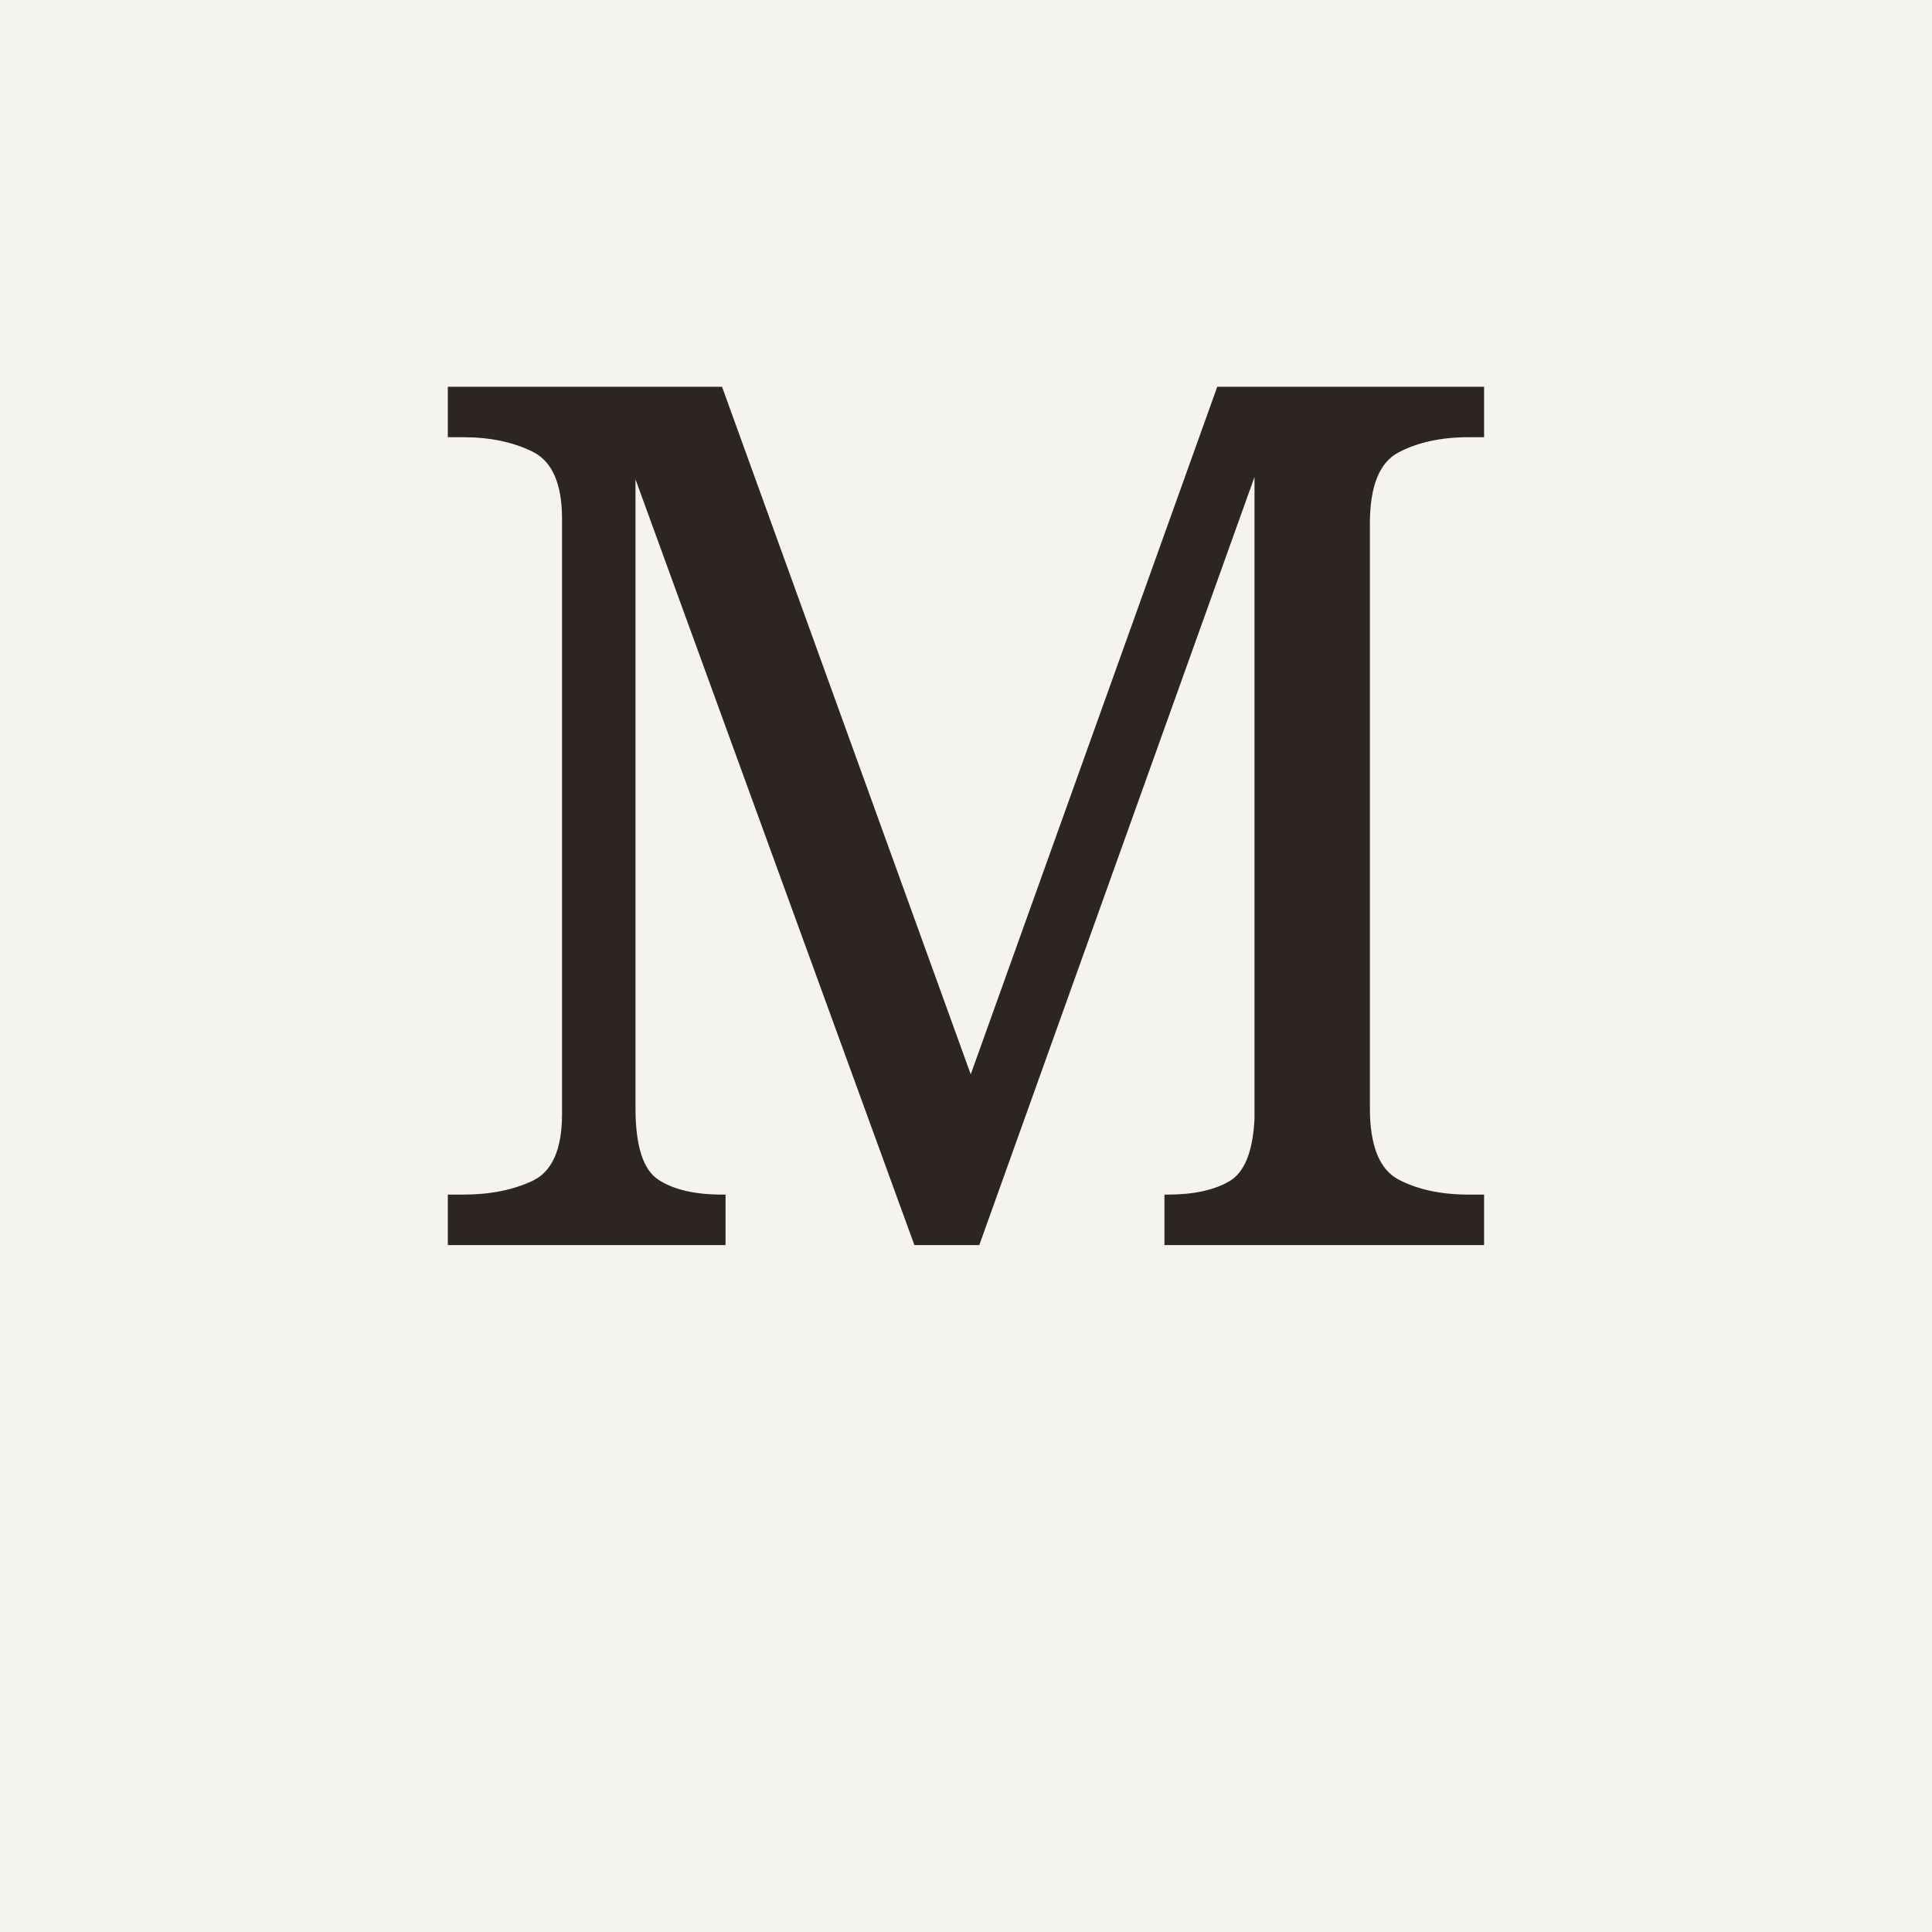
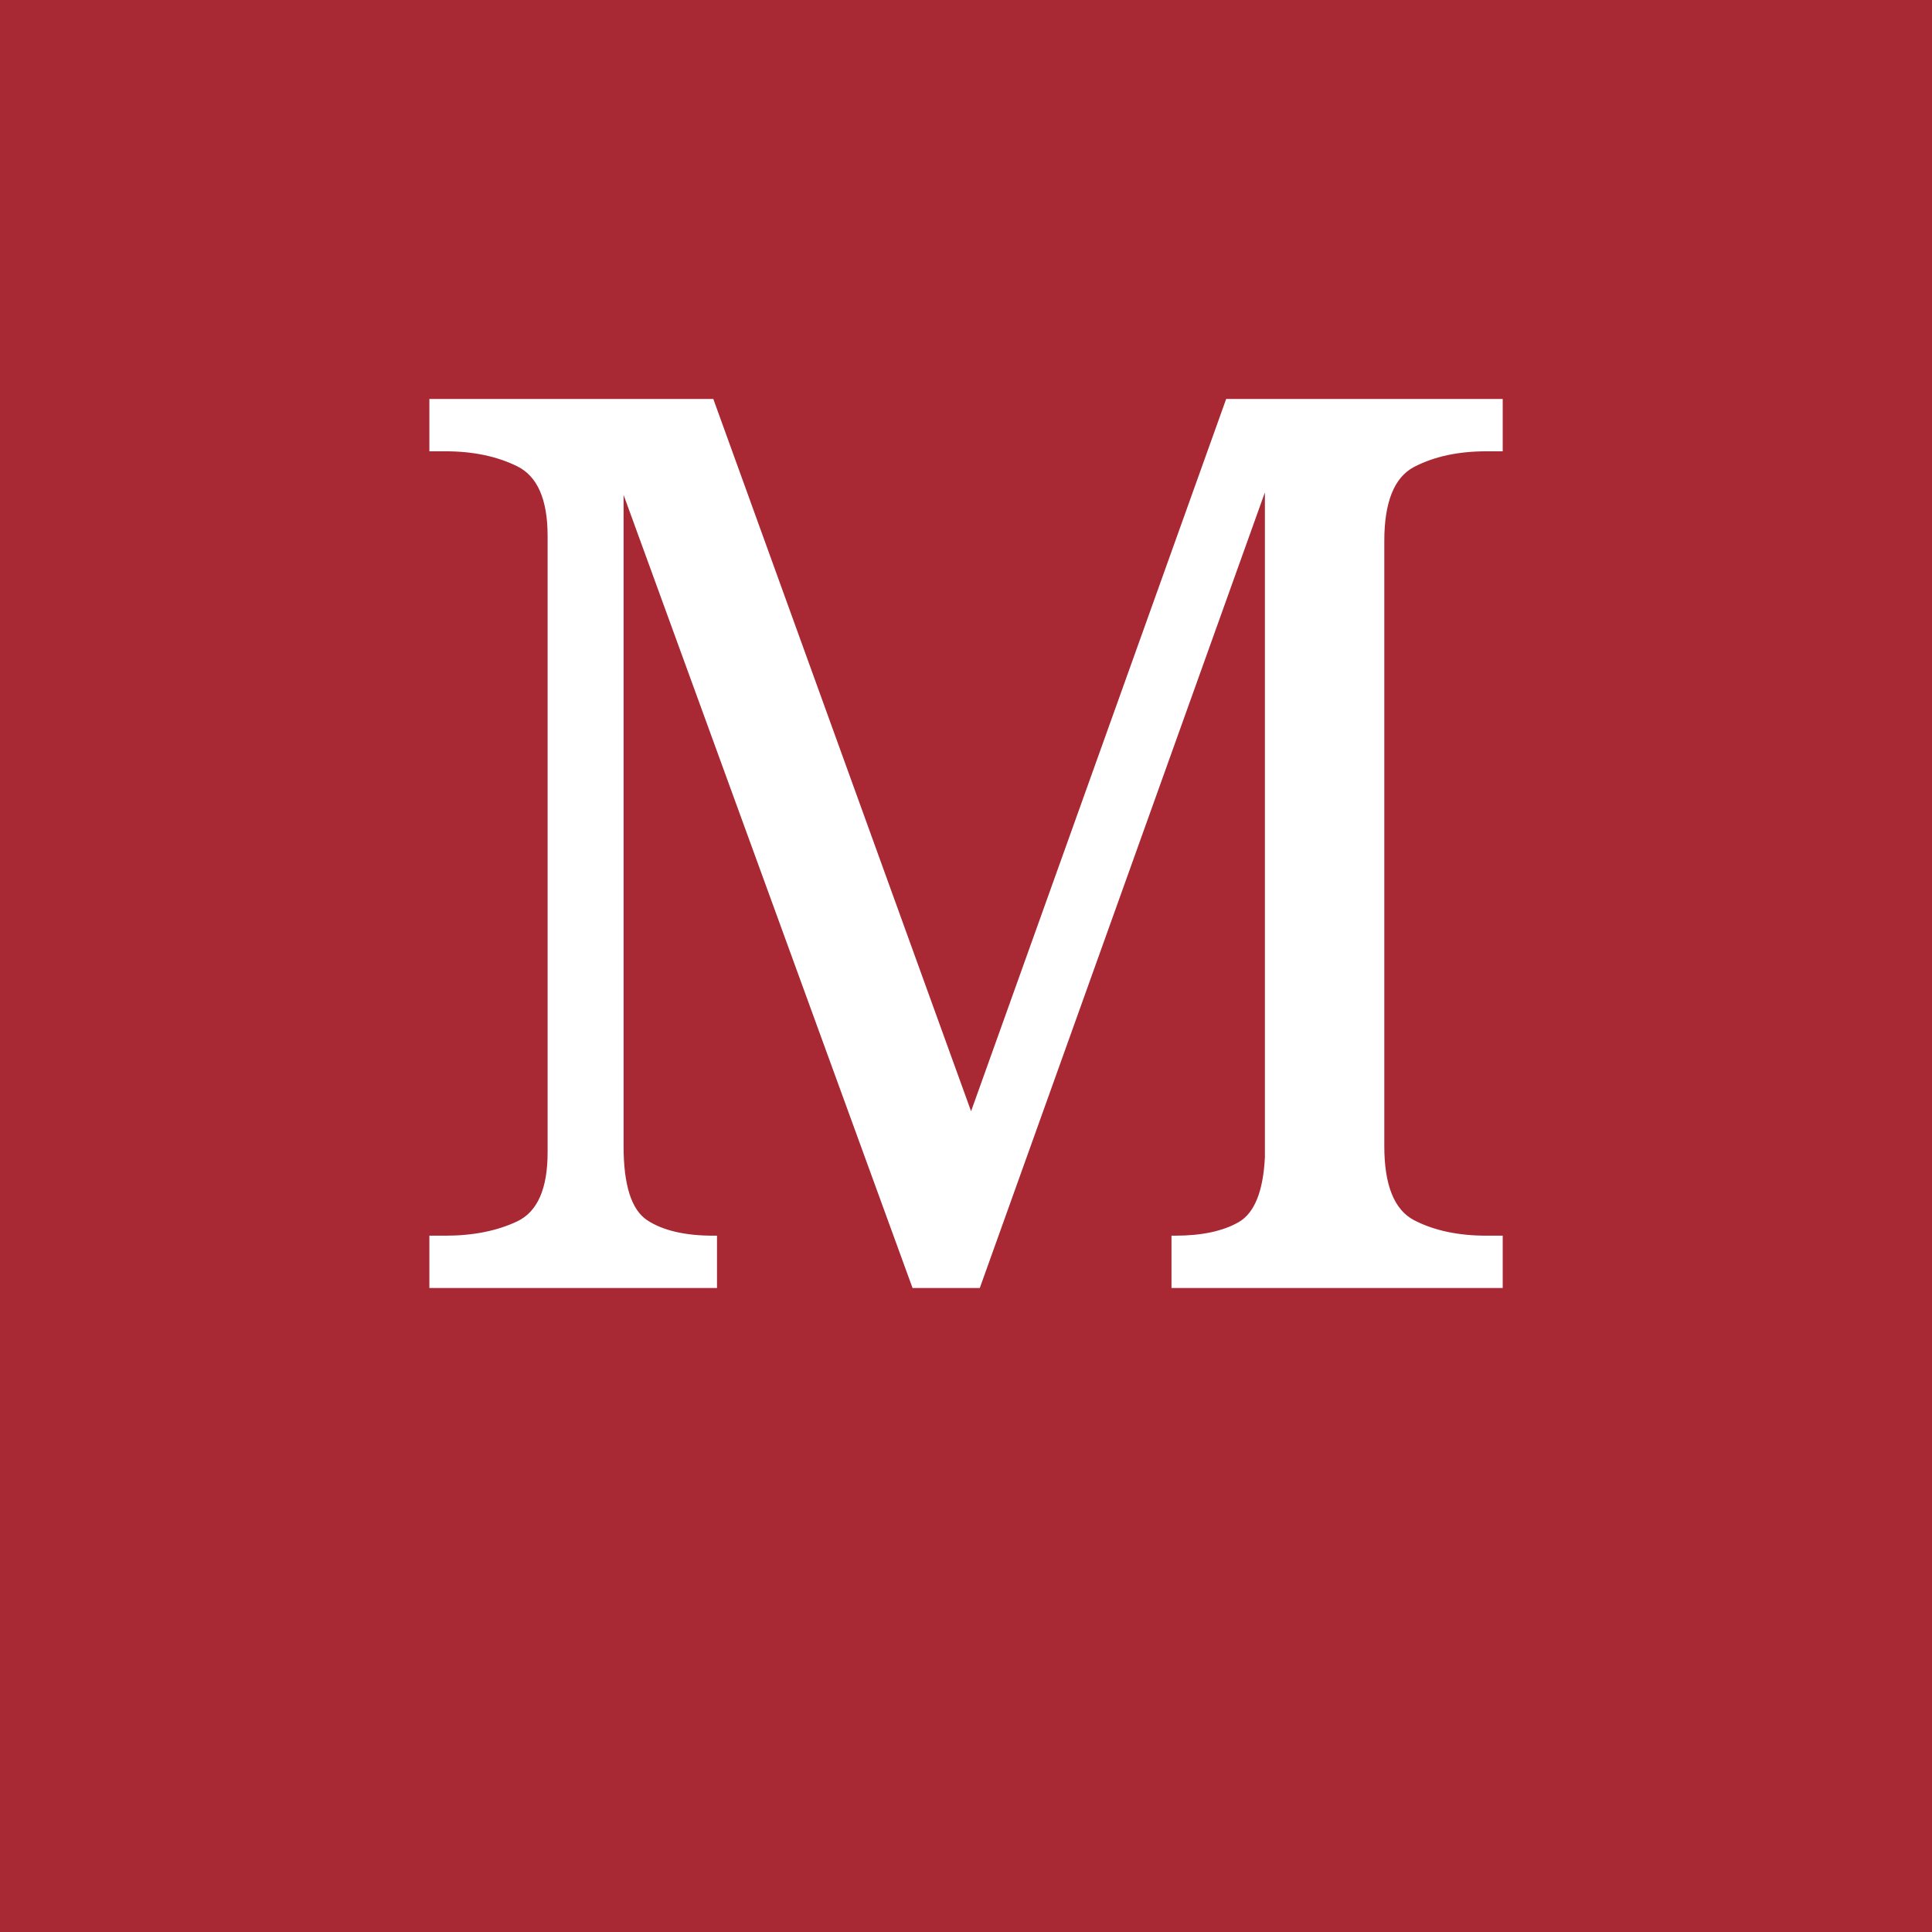
<svg xmlns="http://www.w3.org/2000/svg" viewBox="0 0 180 180">
-   <rect width="180" height="180" fill="#f5f3ef" />
-   <text x="90" y="116" text-anchor="middle" font-family="Cormorant Garamond, Georgia, serif" font-size="112" font-weight="500" fill="#2d2522">M</text>
+   <rect width="180" height="180" fill="#a82834" />
+   <text x="90" y="120" text-anchor="middle" font-family="Cormorant Garamond, Georgia, serif" font-size="116" font-weight="500" fill="#fff">M</text>
</svg>
